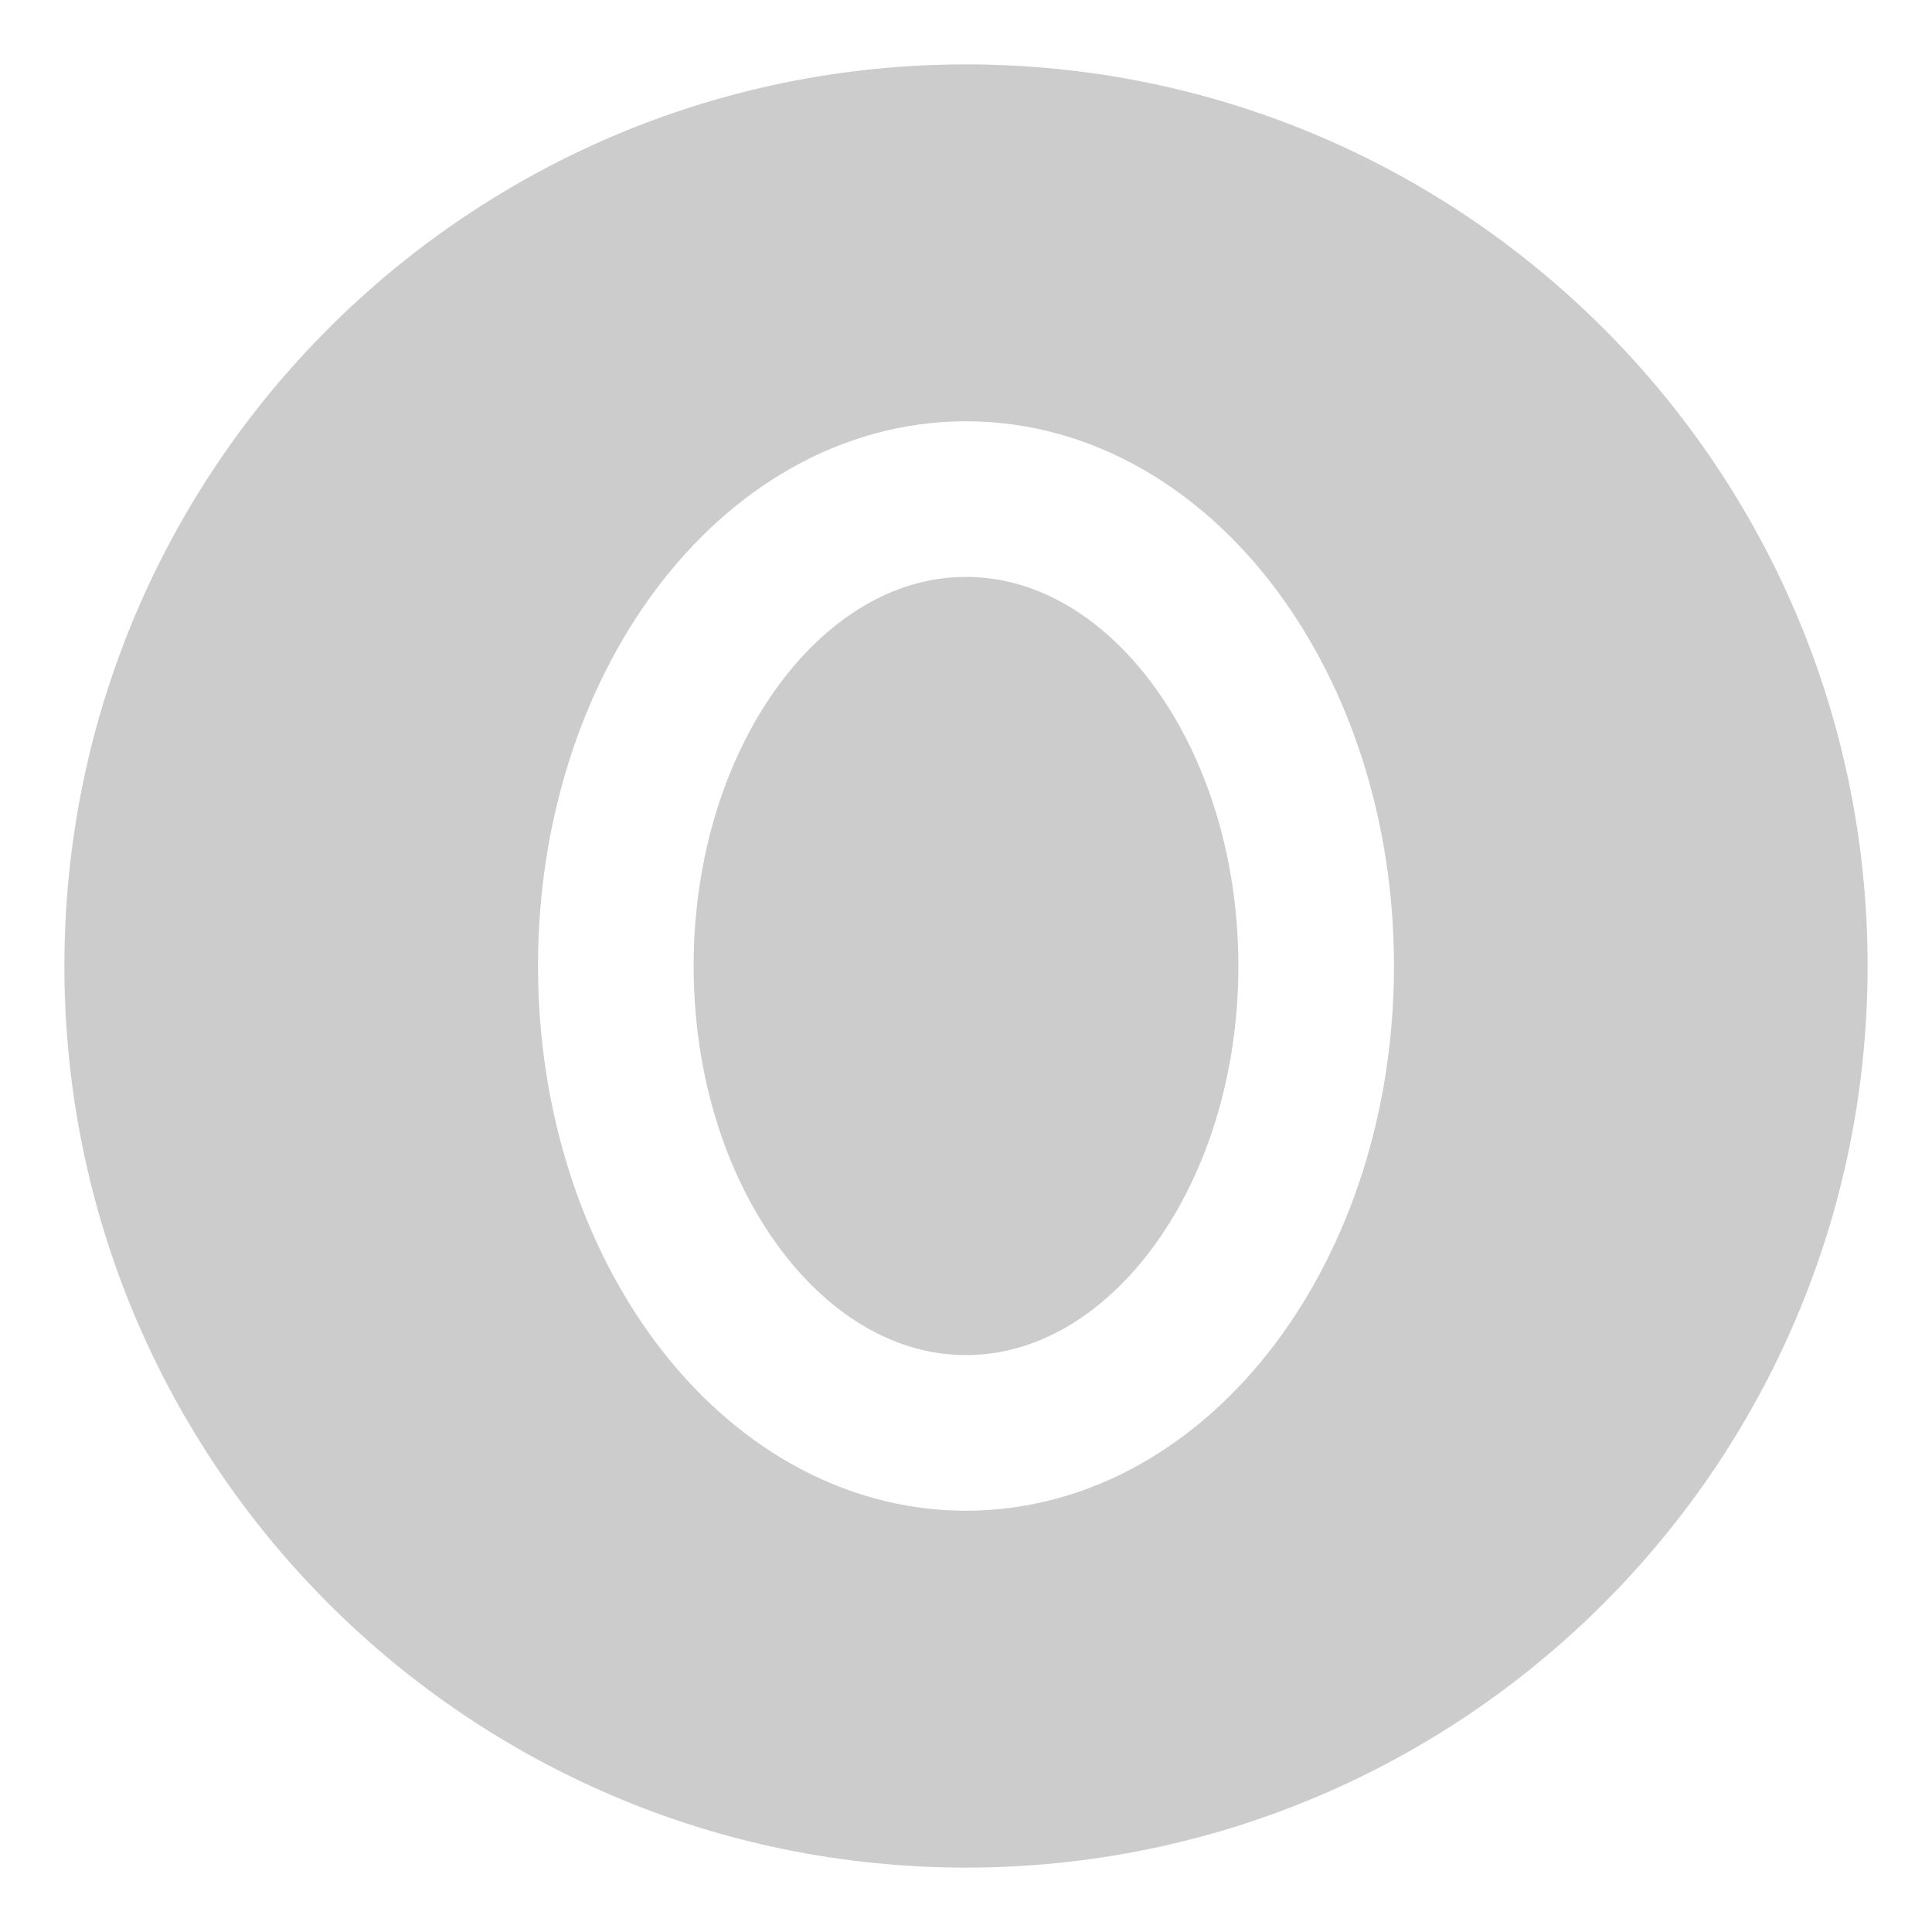
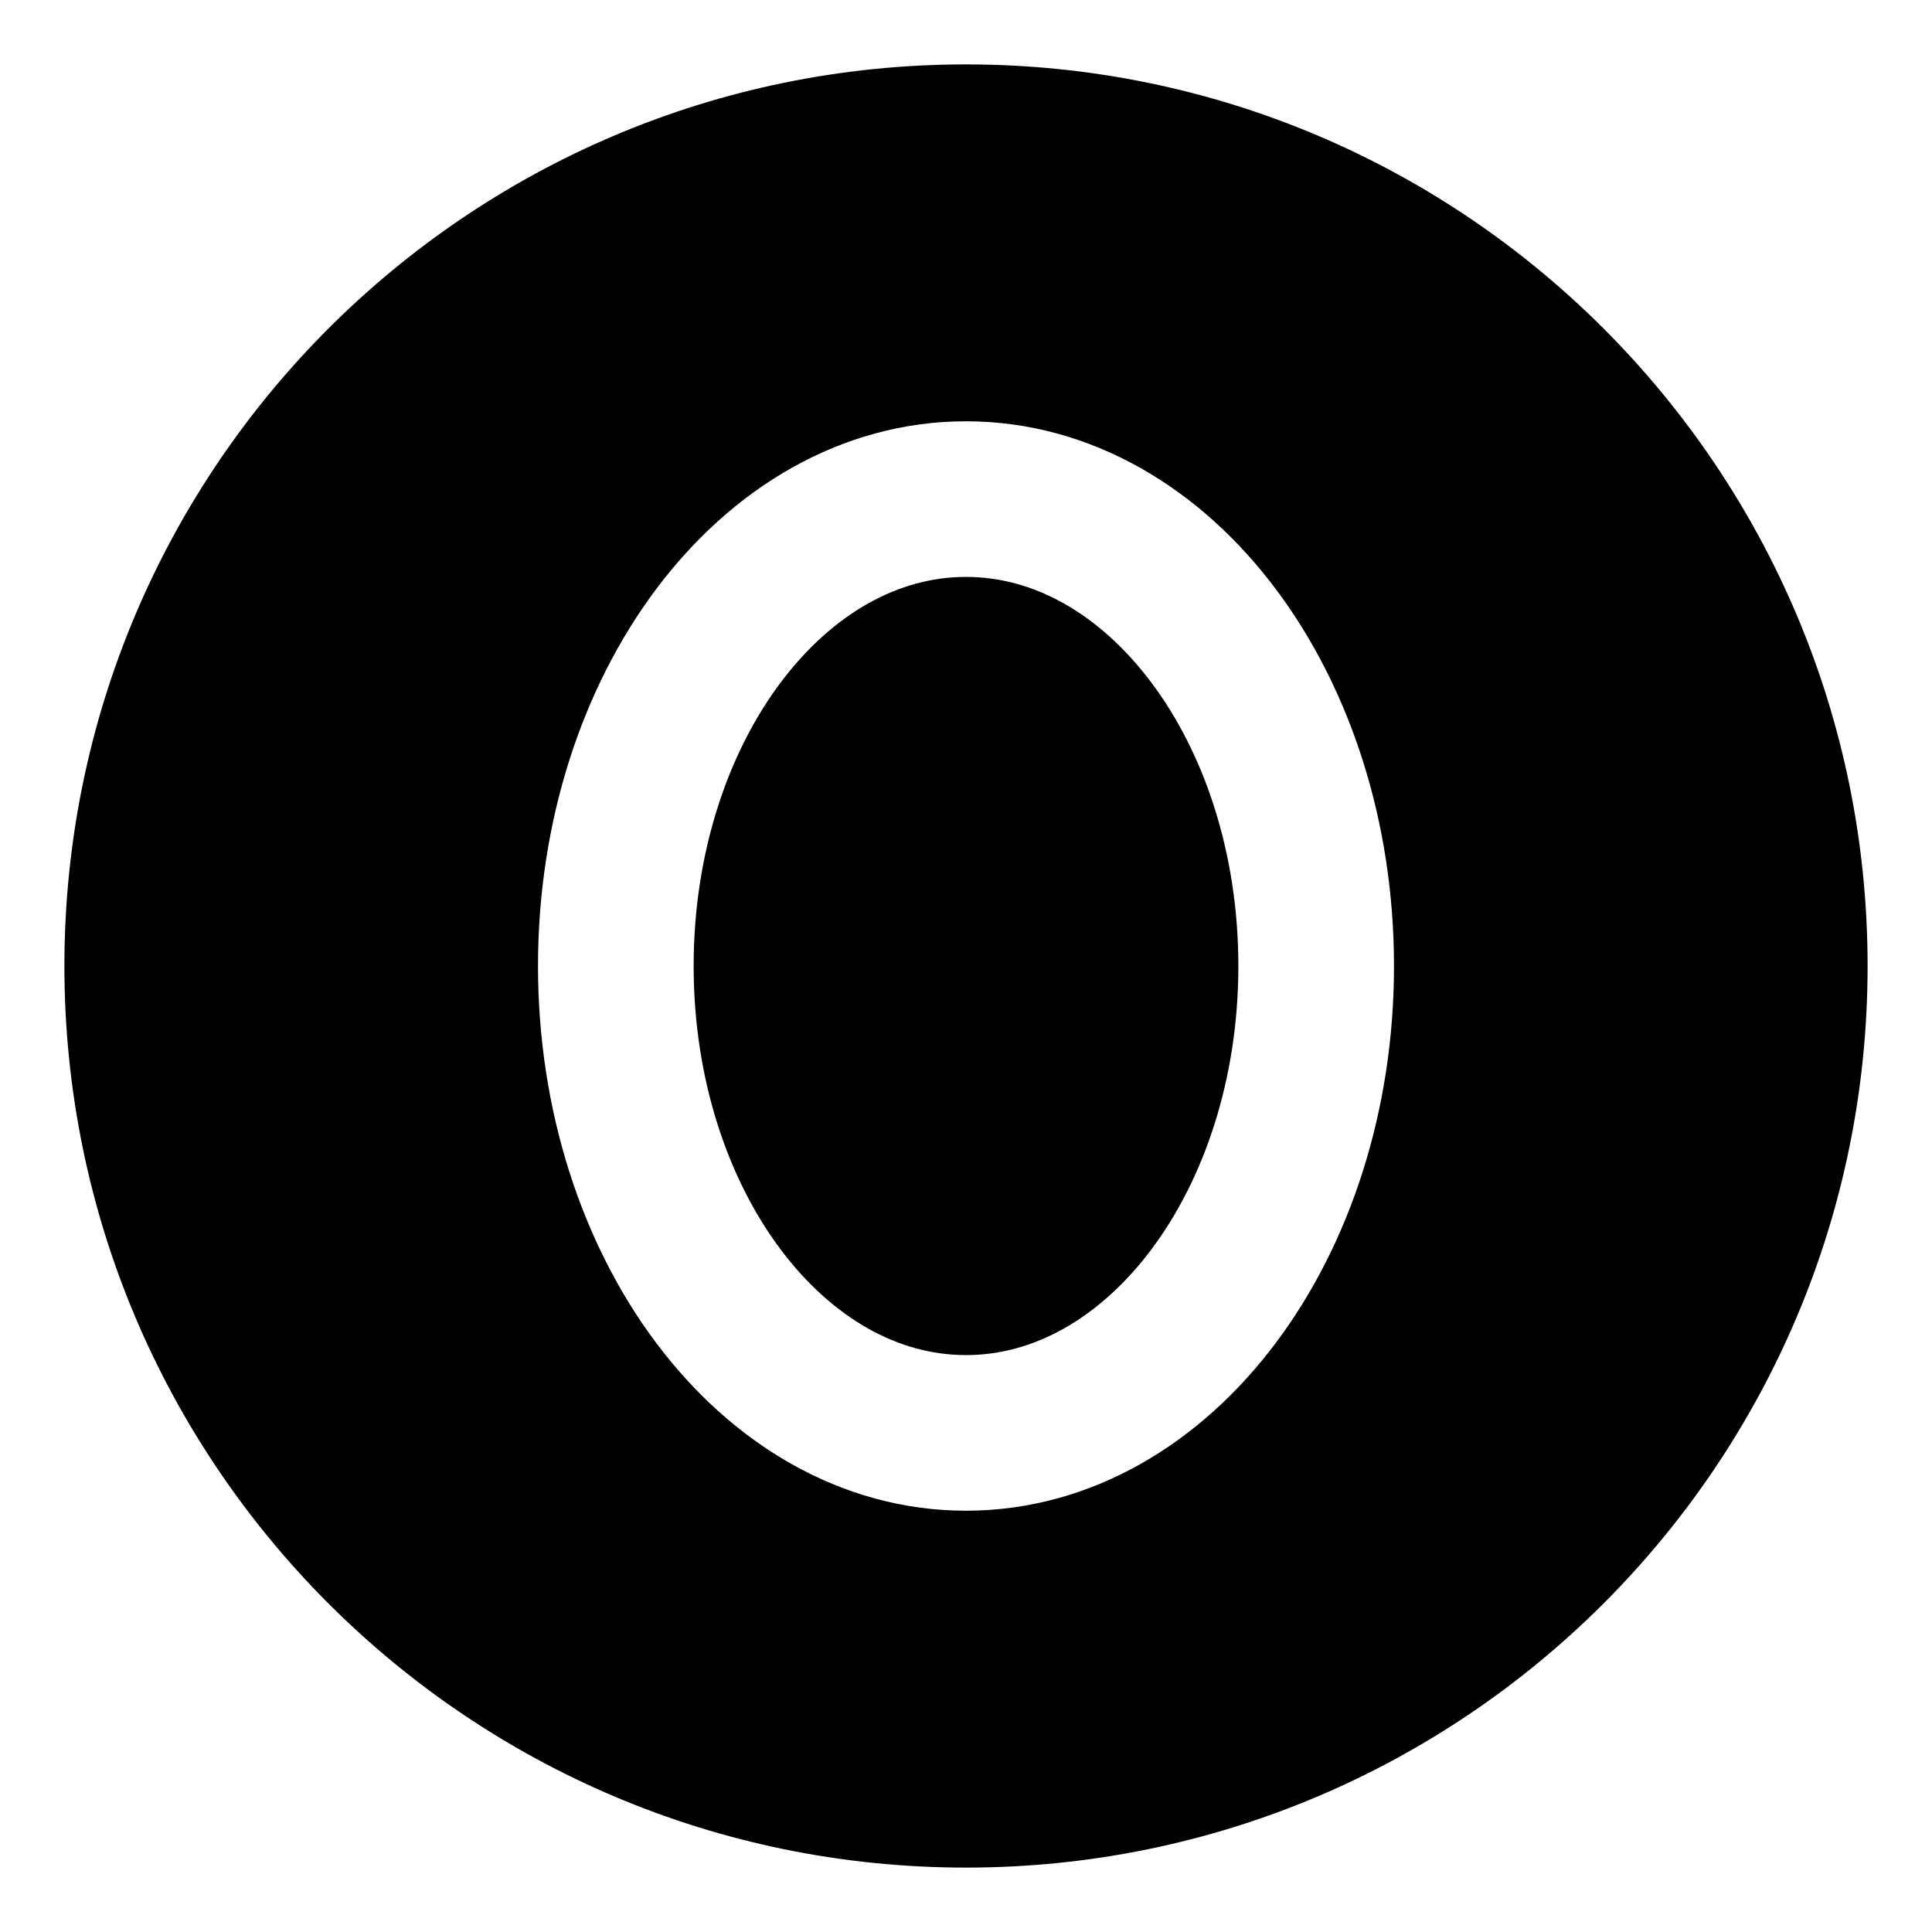
<svg xmlns="http://www.w3.org/2000/svg" viewBox="0 0 60 60">
  <g style="color:white" transform="matrix(0.302083, 0, 0, 0.302083, -8.666656, -8.666656)">
-     <circle cx="128" cy="128" r="96" opacity="0.2" />
+     <circle cx="128" cy="128" r="96" opacity="1" />
    <circle cx="128" cy="128" r="96" fill="none" stroke="currentColor" stroke-miterlimit="10" style="stroke-width: 6.621px;" />
    <ellipse cx="128" cy="128" rx="36" ry="48" fill="none" stroke="currentColor" stroke-linecap="round" stroke-linejoin="round" stroke-width="16" />
  </g>
</svg>
